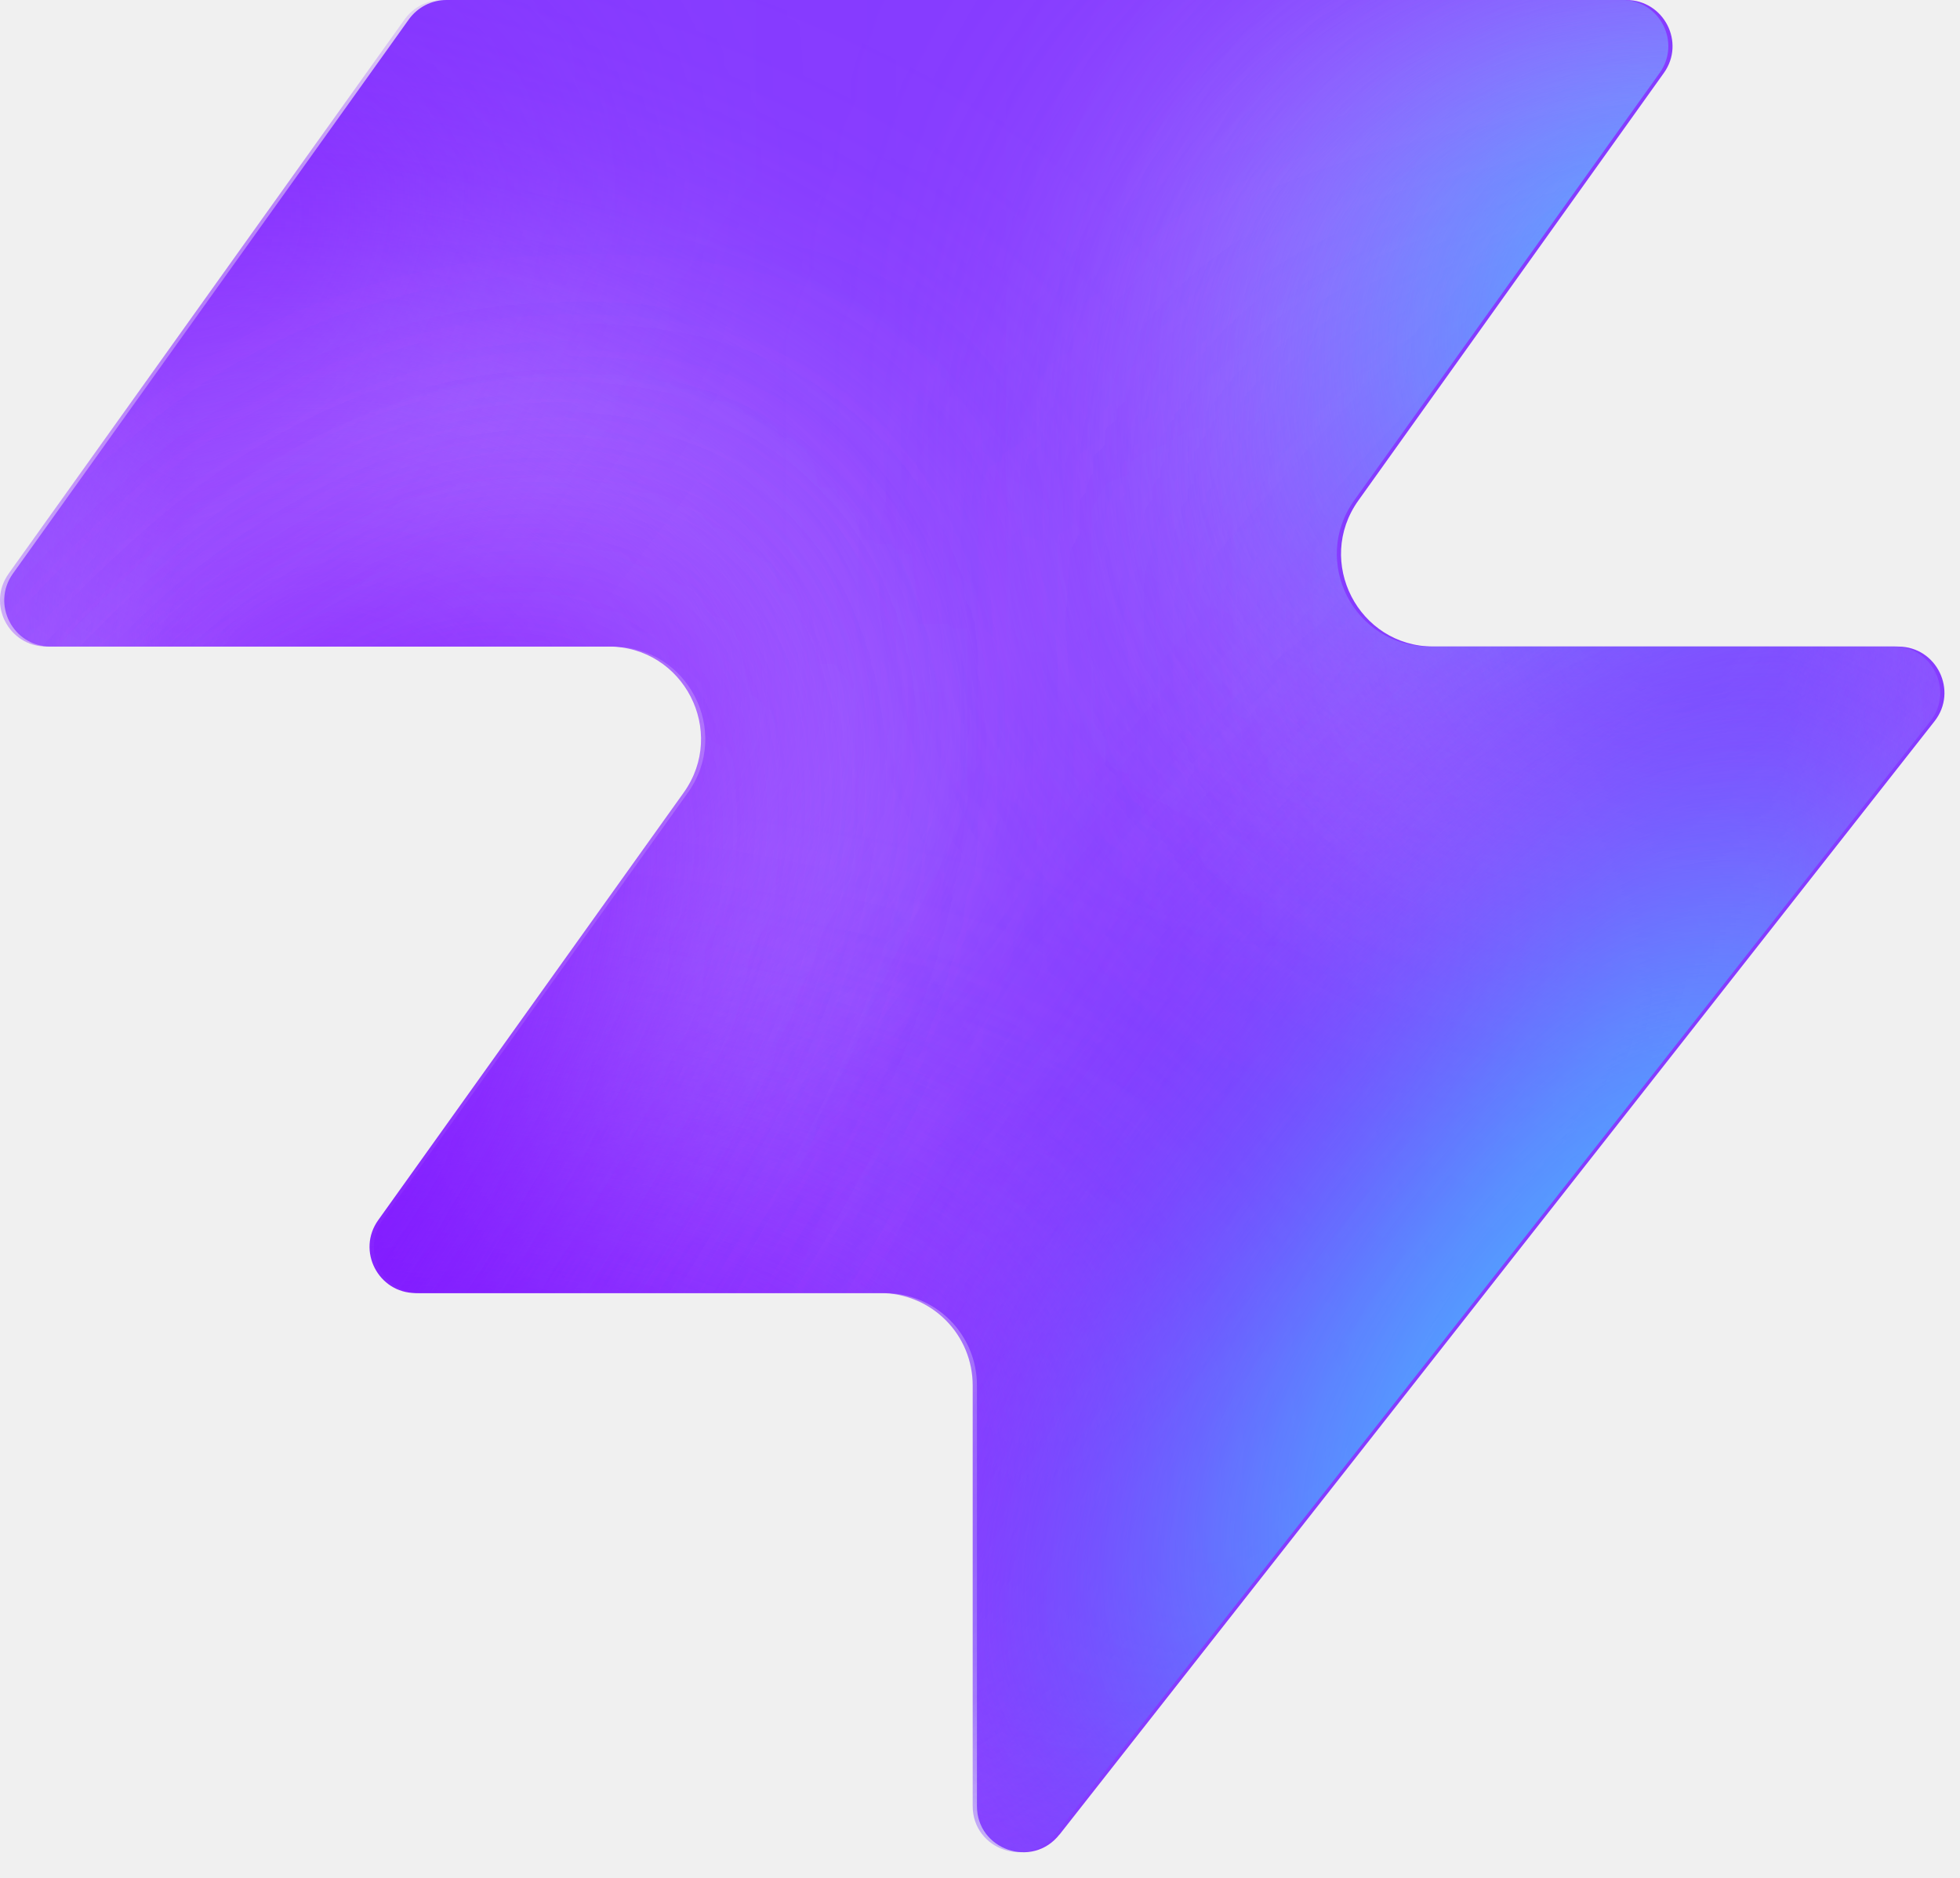
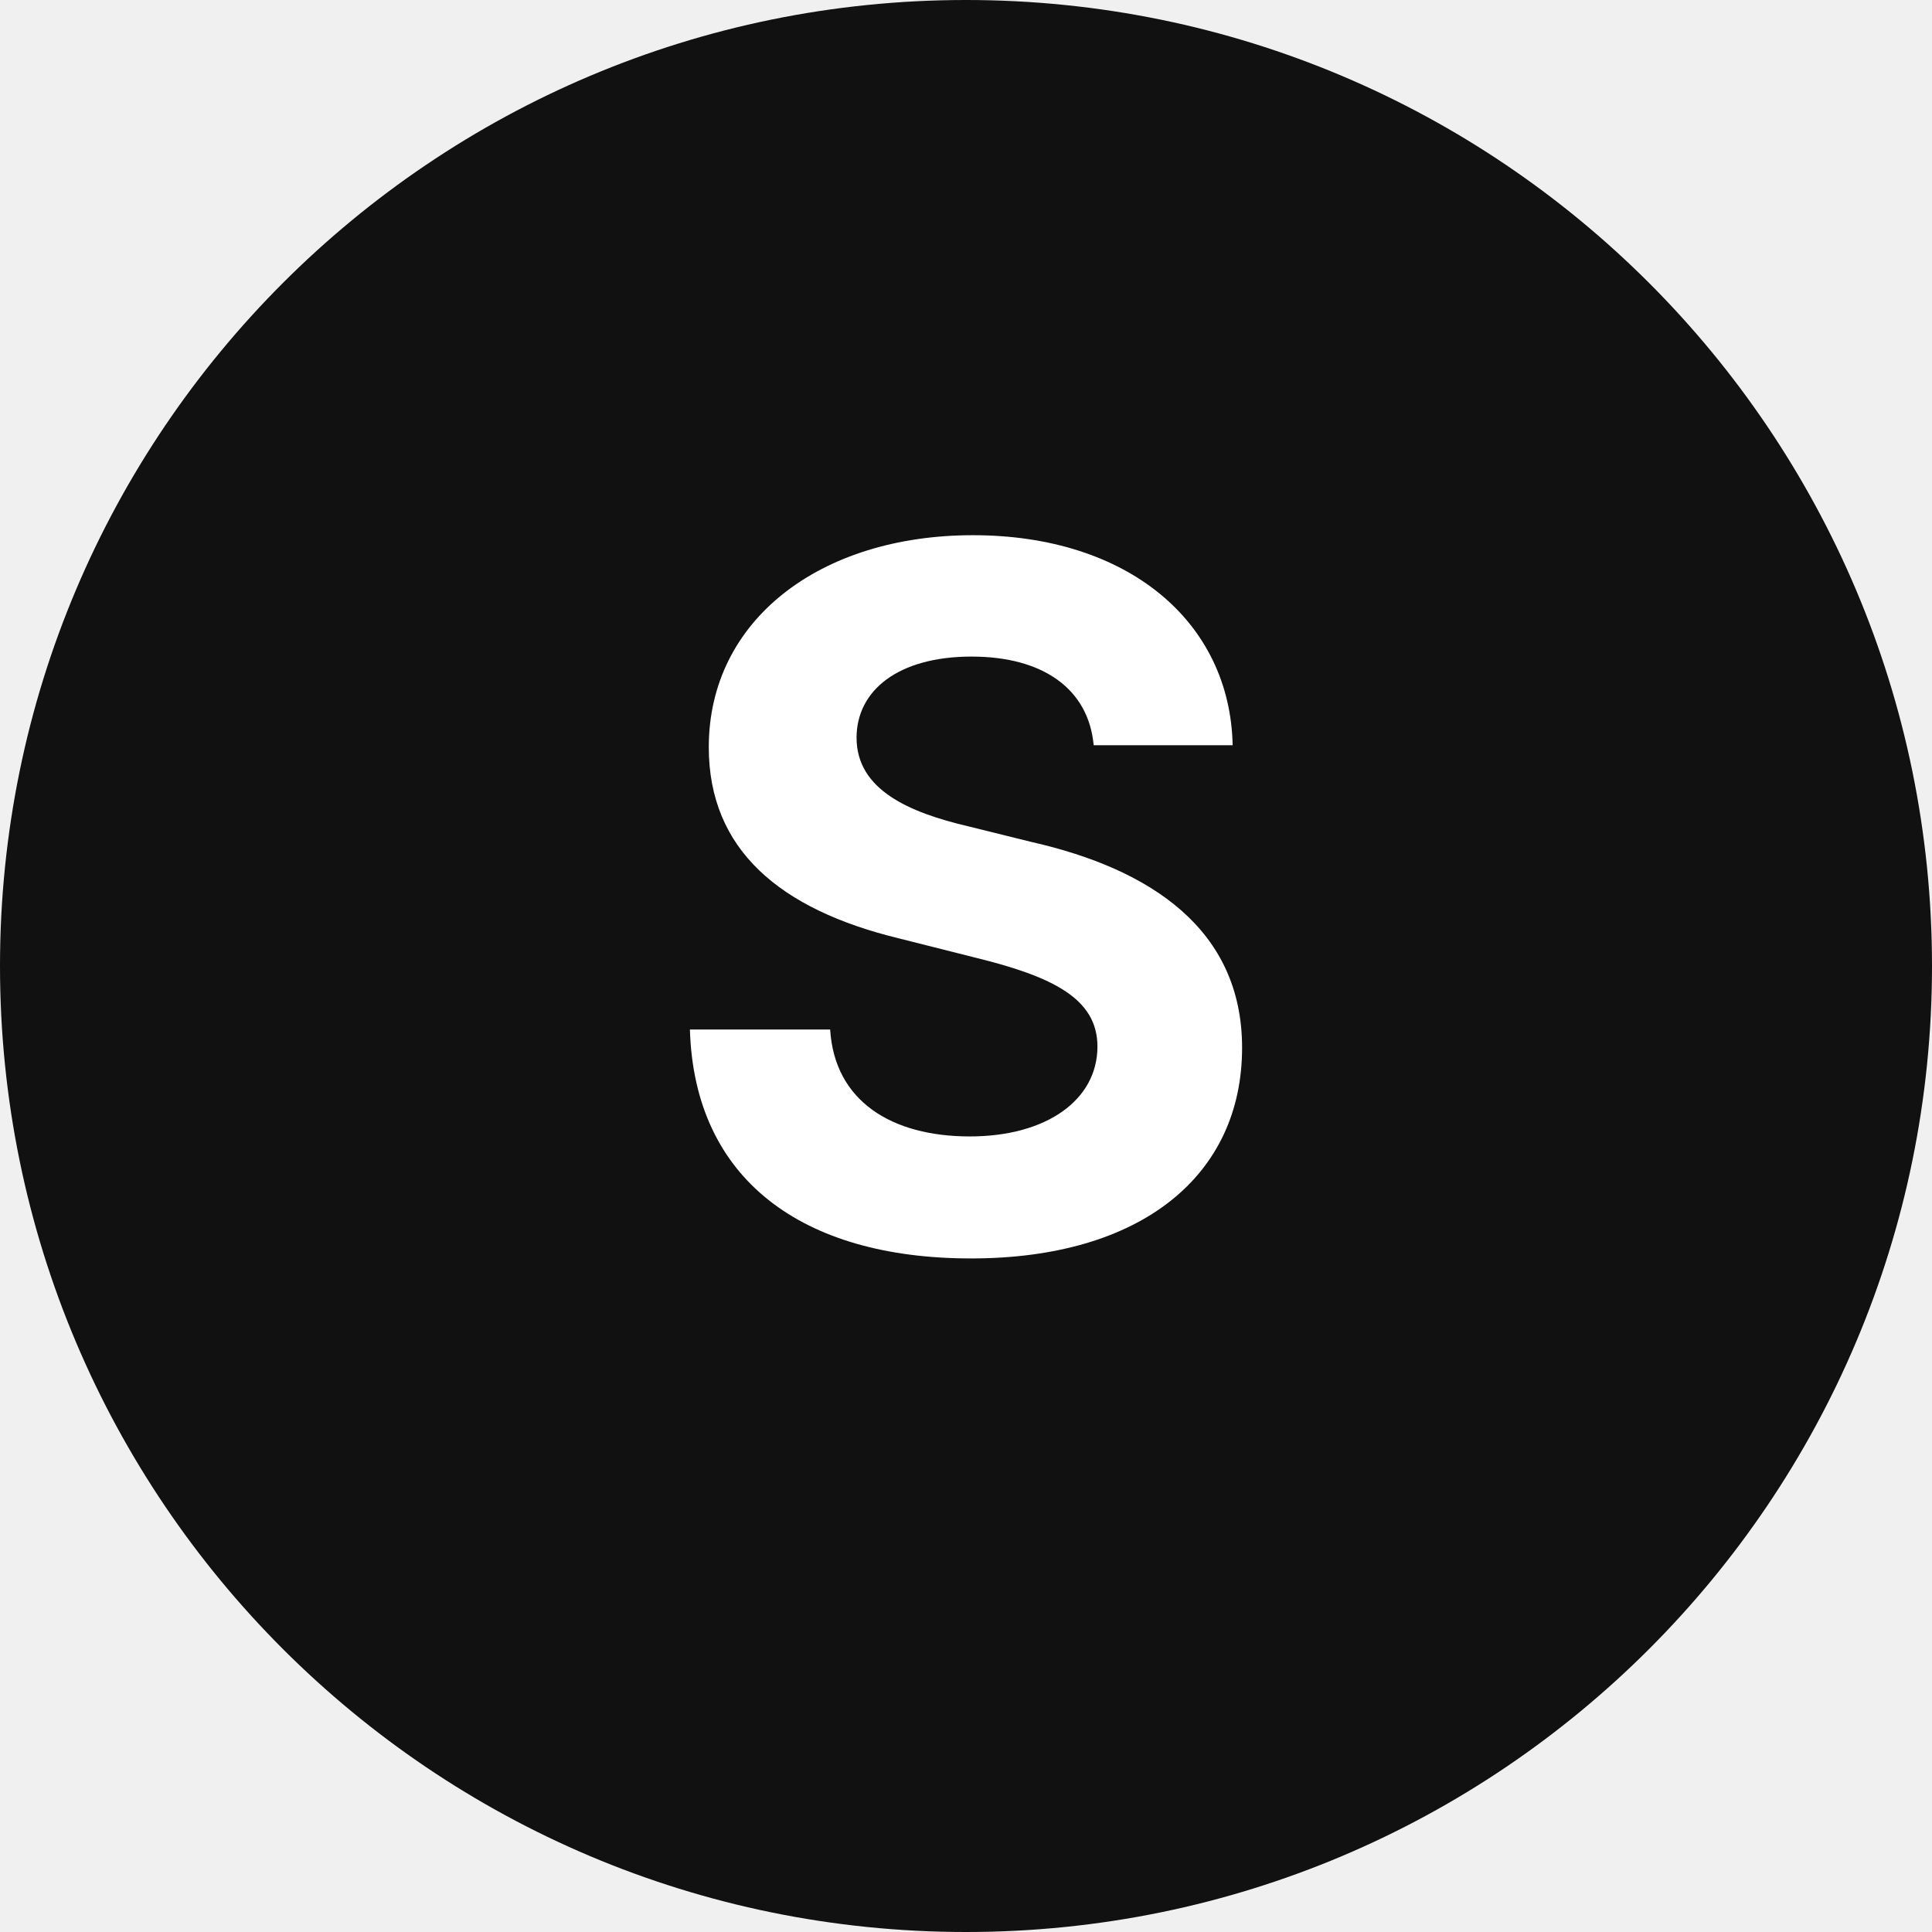
- <svg xmlns="http://www.w3.org/2000/svg" width="48" height="46" fill="none" viewBox="0 0 48 46">
-   <path fill="#863bff" d="M25.946 44.938c-.664.845-2.021.375-2.021-.698V33.937a2.26 2.26 0 0 0-2.262-2.262H10.287c-.92 0-1.456-1.04-.92-1.788l7.48-10.471c1.07-1.497 0-3.578-1.842-3.578H1.237c-.92 0-1.456-1.04-.92-1.788L10.013.474c.214-.297.556-.474.92-.474h28.894c.92 0 1.456 1.04.92 1.788l-7.48 10.471c-1.07 1.498 0 3.579 1.842 3.579h11.377c.943 0 1.473 1.088.89 1.83L25.947 44.94z" style="fill:#863bff;fill:color(display-p3 .525 .23 1);fill-opacity:1" />
-   <mask id="a" width="48" height="46" x="0" y="0" maskUnits="userSpaceOnUse" style="mask-type:alpha">
-     <path fill="#000" d="M25.842 44.938c-.664.844-2.021.375-2.021-.698V33.937a2.26 2.26 0 0 0-2.262-2.262H10.183c-.92 0-1.456-1.04-.92-1.788l7.48-10.471c1.07-1.498 0-3.579-1.842-3.579H1.133c-.92 0-1.456-1.04-.92-1.787L9.91.473c.214-.297.556-.474.92-.474h28.894c.92 0 1.456 1.04.92 1.788l-7.48 10.471c-1.07 1.498 0 3.578 1.842 3.578h11.377c.943 0 1.473 1.088.89 1.832L25.843 44.94z" style="fill:#000;fill-opacity:1" />
-   </mask>
-   <g mask="url(#a)">
-     <g filter="url(#b)">
-       <ellipse cx="5.508" cy="14.704" fill="#ede6ff" rx="5.508" ry="14.704" style="fill:#ede6ff;fill:color(display-p3 .927 .903 1);fill-opacity:1" transform="matrix(.00324 1 1 -.00324 -4.47 31.516)" />
-     </g>
-     <g filter="url(#c)">
-       <ellipse cx="10.399" cy="29.851" fill="#ede6ff" rx="10.399" ry="29.851" style="fill:#ede6ff;fill:color(display-p3 .927 .903 1);fill-opacity:1" transform="matrix(.00324 1 1 -.00324 -39.328 7.883)" />
-     </g>
-     <g filter="url(#d)">
-       <ellipse cx="5.508" cy="30.487" fill="#7e14ff" rx="5.508" ry="30.487" style="fill:#7e14ff;fill:color(display-p3 .492 .077 1);fill-opacity:1" transform="rotate(89.814 -25.913 -14.639)scale(1 -1)" />
-     </g>
-     <g filter="url(#e)">
-       <ellipse cx="5.508" cy="30.599" fill="#7e14ff" rx="5.508" ry="30.599" style="fill:#7e14ff;fill:color(display-p3 .492 .077 1);fill-opacity:1" transform="rotate(89.814 -32.644 -3.334)scale(1 -1)" />
-     </g>
-     <g filter="url(#f)">
-       <ellipse cx="5.508" cy="30.599" fill="#7e14ff" rx="5.508" ry="30.599" style="fill:#7e14ff;fill:color(display-p3 .492 .077 1);fill-opacity:1" transform="matrix(.00324 1 1 -.00324 -34.34 30.47)" />
-     </g>
-     <g filter="url(#g)">
-       <ellipse cx="14.072" cy="22.078" fill="#ede6ff" rx="14.072" ry="22.078" style="fill:#ede6ff;fill:color(display-p3 .927 .903 1);fill-opacity:1" transform="rotate(93.35 24.506 48.493)scale(-1 1)" />
-     </g>
-     <g filter="url(#h)">
-       <ellipse cx="3.47" cy="21.501" fill="#7e14ff" rx="3.47" ry="21.501" style="fill:#7e14ff;fill:color(display-p3 .492 .077 1);fill-opacity:1" transform="rotate(89.009 28.708 47.59)scale(-1 1)" />
-     </g>
-     <g filter="url(#i)">
-       <ellipse cx="3.47" cy="21.501" fill="#7e14ff" rx="3.47" ry="21.501" style="fill:#7e14ff;fill:color(display-p3 .492 .077 1);fill-opacity:1" transform="rotate(89.009 28.708 47.59)scale(-1 1)" />
-     </g>
-     <g filter="url(#j)">
-       <ellipse cx=".387" cy="8.972" fill="#7e14ff" rx="4.407" ry="29.108" style="fill:#7e14ff;fill:color(display-p3 .492 .077 1);fill-opacity:1" transform="rotate(39.51 .387 8.972)" />
-     </g>
-     <g filter="url(#k)">
-       <ellipse cx="47.523" cy="-6.092" fill="#7e14ff" rx="4.407" ry="29.108" style="fill:#7e14ff;fill:color(display-p3 .492 .077 1);fill-opacity:1" transform="rotate(37.892 47.523 -6.092)" />
-     </g>
-     <g filter="url(#l)">
-       <ellipse cx="41.412" cy="6.333" fill="#47bfff" rx="5.971" ry="9.665" style="fill:#47bfff;fill:color(display-p3 .28 .748 1);fill-opacity:1" transform="rotate(37.892 41.412 6.333)" />
-     </g>
-     <g filter="url(#m)">
-       <ellipse cx="-1.879" cy="38.332" fill="#7e14ff" rx="4.407" ry="29.108" style="fill:#7e14ff;fill:color(display-p3 .492 .077 1);fill-opacity:1" transform="rotate(37.892 -1.88 38.332)" />
-     </g>
-     <g filter="url(#n)">
-       <ellipse cx="-1.879" cy="38.332" fill="#7e14ff" rx="4.407" ry="29.108" style="fill:#7e14ff;fill:color(display-p3 .492 .077 1);fill-opacity:1" transform="rotate(37.892 -1.88 38.332)" />
-     </g>
-     <g filter="url(#o)">
-       <ellipse cx="35.651" cy="29.907" fill="#7e14ff" rx="4.407" ry="29.108" style="fill:#7e14ff;fill:color(display-p3 .492 .077 1);fill-opacity:1" transform="rotate(37.892 35.651 29.907)" />
-     </g>
-     <g filter="url(#p)">
-       <ellipse cx="38.418" cy="32.4" fill="#47bfff" rx="5.971" ry="15.297" style="fill:#47bfff;fill:color(display-p3 .28 .748 1);fill-opacity:1" transform="rotate(37.892 38.418 32.4)" />
-     </g>
-   </g>
-   <defs>
-     <filter id="b" width="60.045" height="41.654" x="-19.77" y="16.149" color-interpolation-filters="sRGB" filterUnits="userSpaceOnUse">
-       <feFlood flood-opacity="0" result="BackgroundImageFix" />
-       <feBlend in="SourceGraphic" in2="BackgroundImageFix" result="shape" />
-       <feGaussianBlur result="effect1_foregroundBlur_2002_17158" stdDeviation="7.659" />
-     </filter>
-     <filter id="c" width="90.34" height="51.437" x="-54.613" y="-7.533" color-interpolation-filters="sRGB" filterUnits="userSpaceOnUse">
-       <feFlood flood-opacity="0" result="BackgroundImageFix" />
-       <feBlend in="SourceGraphic" in2="BackgroundImageFix" result="shape" />
-       <feGaussianBlur result="effect1_foregroundBlur_2002_17158" stdDeviation="7.659" />
-     </filter>
-     <filter id="d" width="79.355" height="29.4" x="-49.64" y="2.03" color-interpolation-filters="sRGB" filterUnits="userSpaceOnUse">
-       <feFlood flood-opacity="0" result="BackgroundImageFix" />
-       <feBlend in="SourceGraphic" in2="BackgroundImageFix" result="shape" />
-       <feGaussianBlur result="effect1_foregroundBlur_2002_17158" stdDeviation="4.596" />
-     </filter>
-     <filter id="e" width="79.579" height="29.4" x="-45.045" y="20.029" color-interpolation-filters="sRGB" filterUnits="userSpaceOnUse">
-       <feFlood flood-opacity="0" result="BackgroundImageFix" />
-       <feBlend in="SourceGraphic" in2="BackgroundImageFix" result="shape" />
-       <feGaussianBlur result="effect1_foregroundBlur_2002_17158" stdDeviation="4.596" />
-     </filter>
-     <filter id="f" width="79.579" height="29.4" x="-43.513" y="21.178" color-interpolation-filters="sRGB" filterUnits="userSpaceOnUse">
-       <feFlood flood-opacity="0" result="BackgroundImageFix" />
-       <feBlend in="SourceGraphic" in2="BackgroundImageFix" result="shape" />
-       <feGaussianBlur result="effect1_foregroundBlur_2002_17158" stdDeviation="4.596" />
-     </filter>
-     <filter id="g" width="74.749" height="58.852" x="15.756" y="-17.901" color-interpolation-filters="sRGB" filterUnits="userSpaceOnUse">
-       <feFlood flood-opacity="0" result="BackgroundImageFix" />
-       <feBlend in="SourceGraphic" in2="BackgroundImageFix" result="shape" />
-       <feGaussianBlur result="effect1_foregroundBlur_2002_17158" stdDeviation="7.659" />
-     </filter>
-     <filter id="h" width="61.377" height="25.362" x="23.548" y="2.284" color-interpolation-filters="sRGB" filterUnits="userSpaceOnUse">
-       <feFlood flood-opacity="0" result="BackgroundImageFix" />
-       <feBlend in="SourceGraphic" in2="BackgroundImageFix" result="shape" />
-       <feGaussianBlur result="effect1_foregroundBlur_2002_17158" stdDeviation="4.596" />
-     </filter>
-     <filter id="i" width="61.377" height="25.362" x="23.548" y="2.284" color-interpolation-filters="sRGB" filterUnits="userSpaceOnUse">
-       <feFlood flood-opacity="0" result="BackgroundImageFix" />
-       <feBlend in="SourceGraphic" in2="BackgroundImageFix" result="shape" />
-       <feGaussianBlur result="effect1_foregroundBlur_2002_17158" stdDeviation="4.596" />
-     </filter>
-     <filter id="j" width="56.045" height="63.649" x="-27.636" y="-22.853" color-interpolation-filters="sRGB" filterUnits="userSpaceOnUse">
-       <feFlood flood-opacity="0" result="BackgroundImageFix" />
-       <feBlend in="SourceGraphic" in2="BackgroundImageFix" result="shape" />
-       <feGaussianBlur result="effect1_foregroundBlur_2002_17158" stdDeviation="4.596" />
-     </filter>
-     <filter id="k" width="54.814" height="64.646" x="20.116" y="-38.415" color-interpolation-filters="sRGB" filterUnits="userSpaceOnUse">
-       <feFlood flood-opacity="0" result="BackgroundImageFix" />
-       <feBlend in="SourceGraphic" in2="BackgroundImageFix" result="shape" />
-       <feGaussianBlur result="effect1_foregroundBlur_2002_17158" stdDeviation="4.596" />
-     </filter>
-     <filter id="l" width="33.541" height="35.313" x="24.641" y="-11.323" color-interpolation-filters="sRGB" filterUnits="userSpaceOnUse">
-       <feFlood flood-opacity="0" result="BackgroundImageFix" />
-       <feBlend in="SourceGraphic" in2="BackgroundImageFix" result="shape" />
-       <feGaussianBlur result="effect1_foregroundBlur_2002_17158" stdDeviation="4.596" />
-     </filter>
-     <filter id="m" width="54.814" height="64.646" x="-29.286" y="6.009" color-interpolation-filters="sRGB" filterUnits="userSpaceOnUse">
-       <feFlood flood-opacity="0" result="BackgroundImageFix" />
-       <feBlend in="SourceGraphic" in2="BackgroundImageFix" result="shape" />
-       <feGaussianBlur result="effect1_foregroundBlur_2002_17158" stdDeviation="4.596" />
-     </filter>
-     <filter id="n" width="54.814" height="64.646" x="-29.286" y="6.009" color-interpolation-filters="sRGB" filterUnits="userSpaceOnUse">
-       <feFlood flood-opacity="0" result="BackgroundImageFix" />
-       <feBlend in="SourceGraphic" in2="BackgroundImageFix" result="shape" />
-       <feGaussianBlur result="effect1_foregroundBlur_2002_17158" stdDeviation="4.596" />
-     </filter>
-     <filter id="o" width="54.814" height="64.646" x="8.244" y="-2.416" color-interpolation-filters="sRGB" filterUnits="userSpaceOnUse">
-       <feFlood flood-opacity="0" result="BackgroundImageFix" />
-       <feBlend in="SourceGraphic" in2="BackgroundImageFix" result="shape" />
-       <feGaussianBlur result="effect1_foregroundBlur_2002_17158" stdDeviation="4.596" />
-     </filter>
-     <filter id="p" width="39.409" height="43.623" x="18.713" y="10.588" color-interpolation-filters="sRGB" filterUnits="userSpaceOnUse">
-       <feFlood flood-opacity="0" result="BackgroundImageFix" />
-       <feBlend in="SourceGraphic" in2="BackgroundImageFix" result="shape" />
-       <feGaussianBlur result="effect1_foregroundBlur_2002_17158" stdDeviation="4.596" />
-     </filter>
-   </defs>
+ <svg xmlns="http://www.w3.org/2000/svg" width="48" height="48" viewBox="0 0 48 48">
+   <circle cx="24" cy="24" r="24" fill="#111111" />
+   <text x="24" y="31" text-anchor="middle" fill="#ffffff" font-family="Inter, Arial, sans-serif" font-weight="700" font-size="24">S</text>
</svg>
